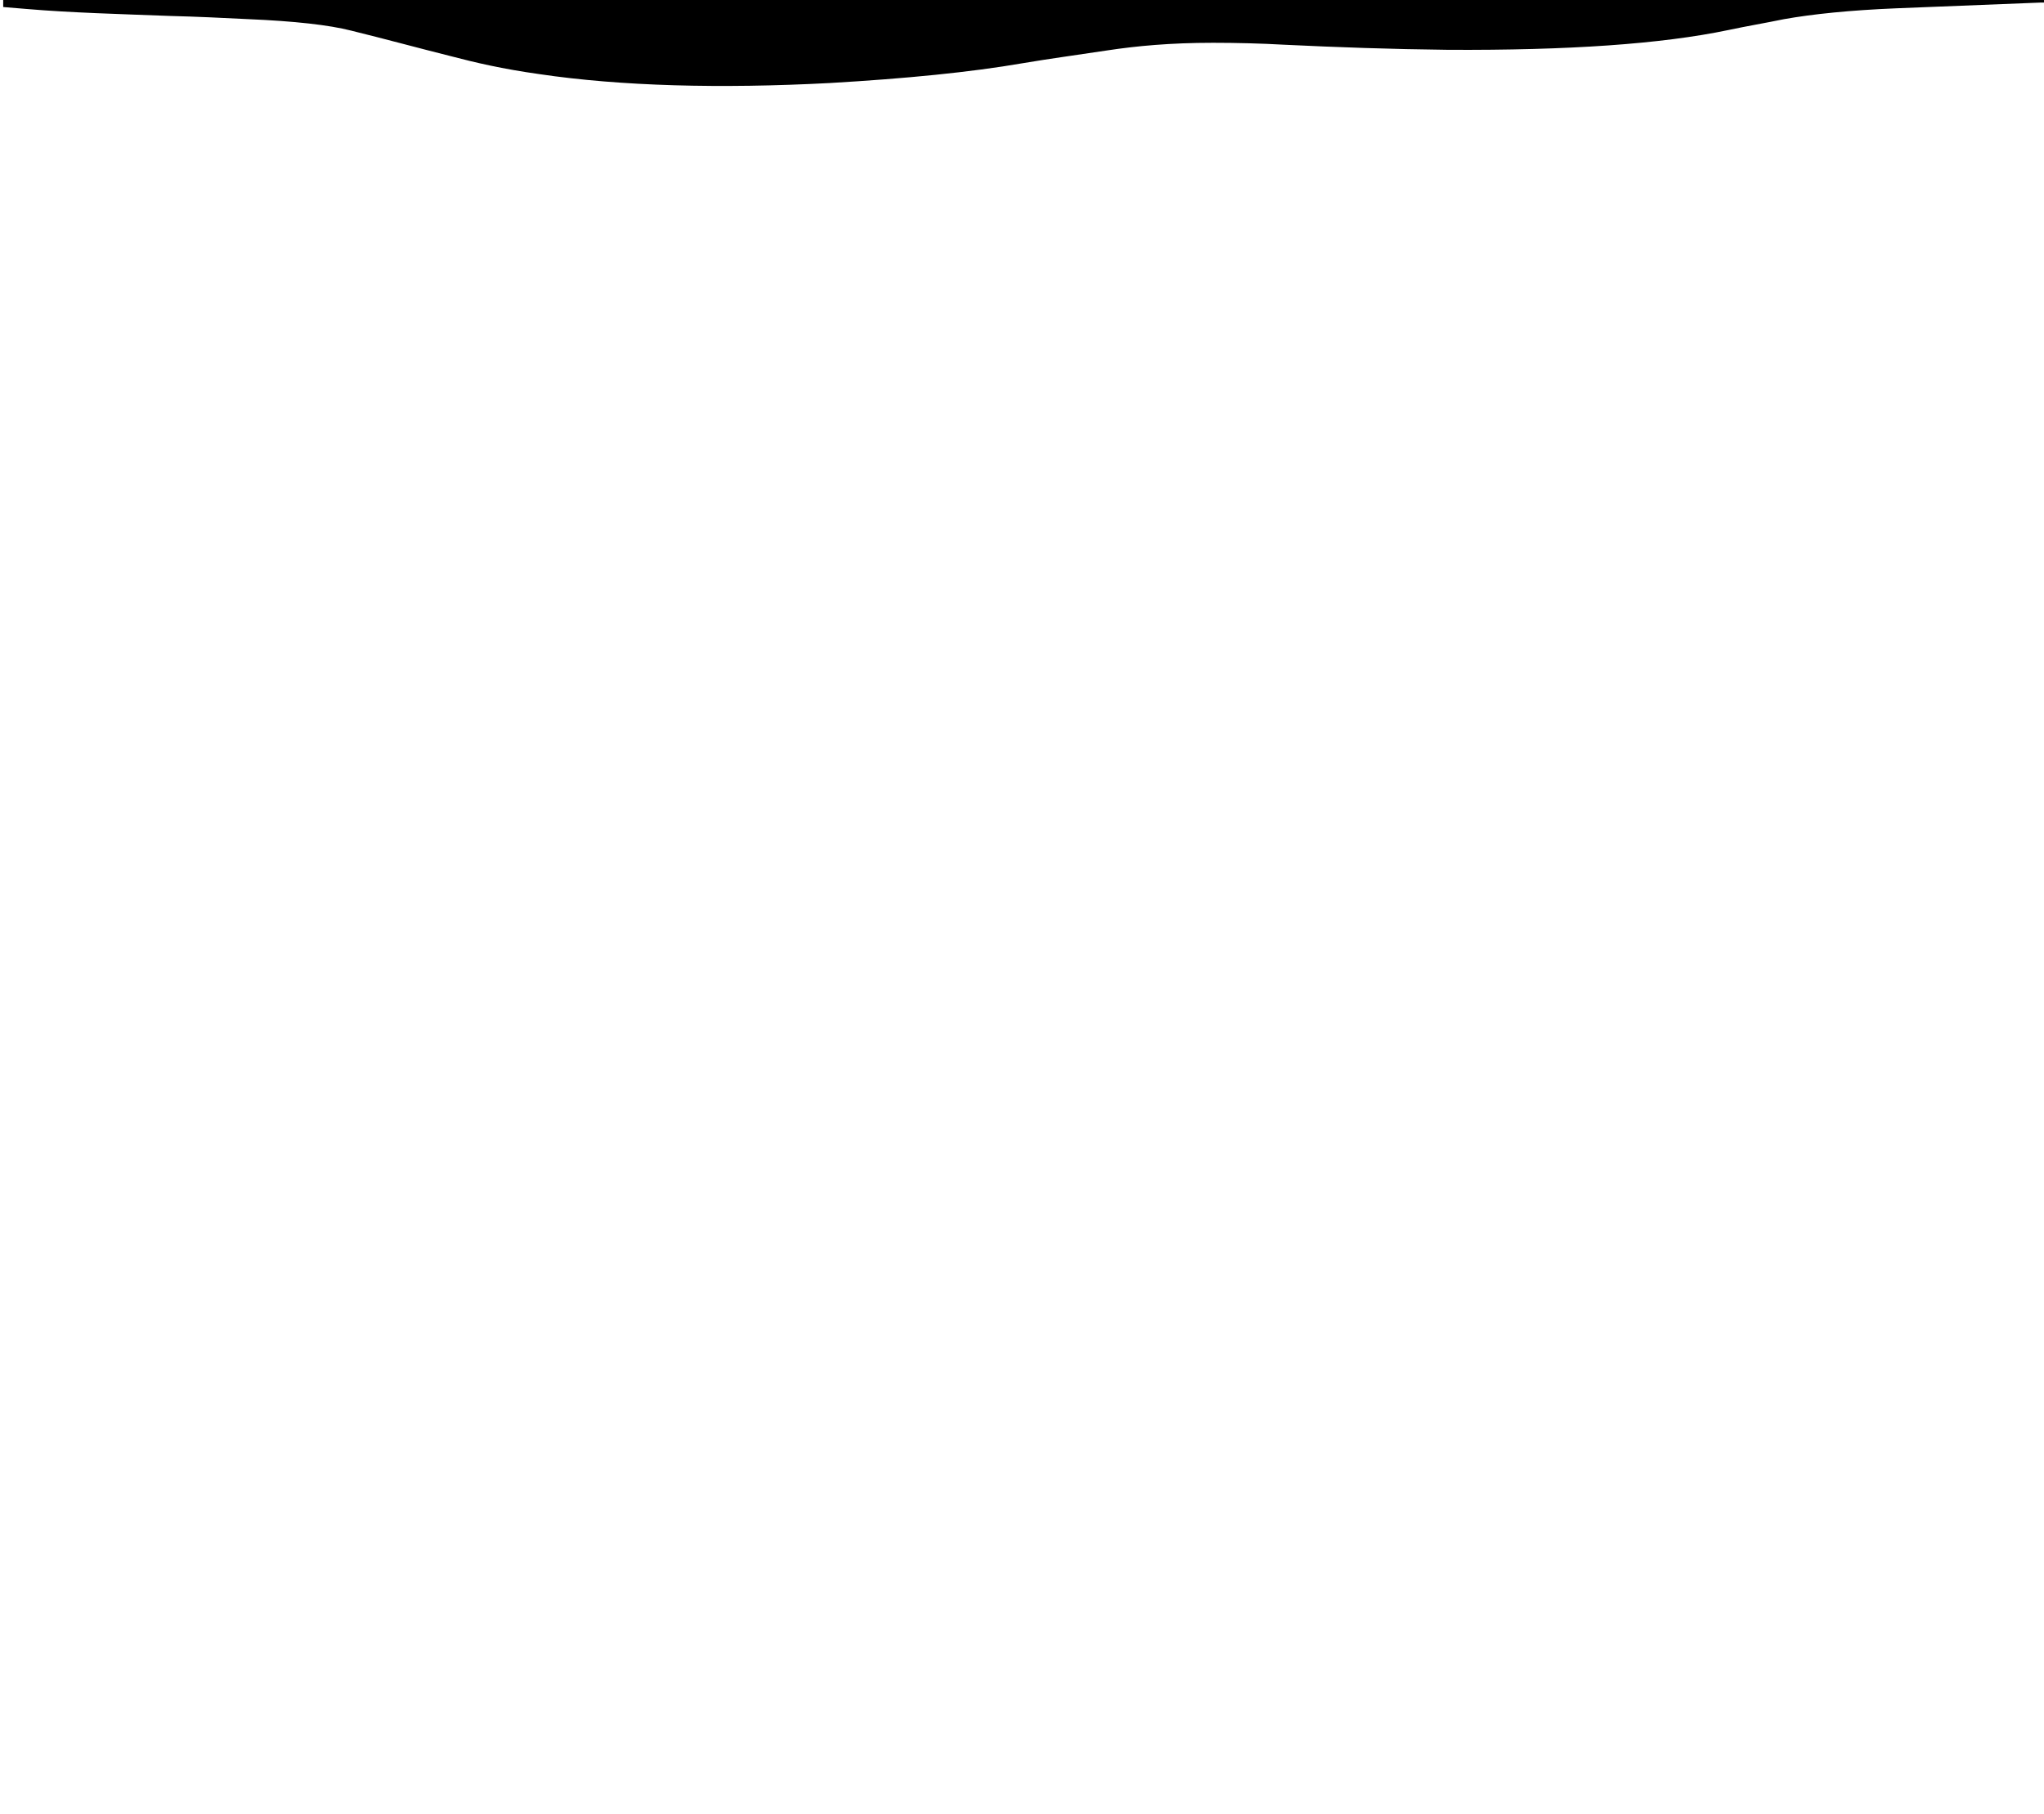
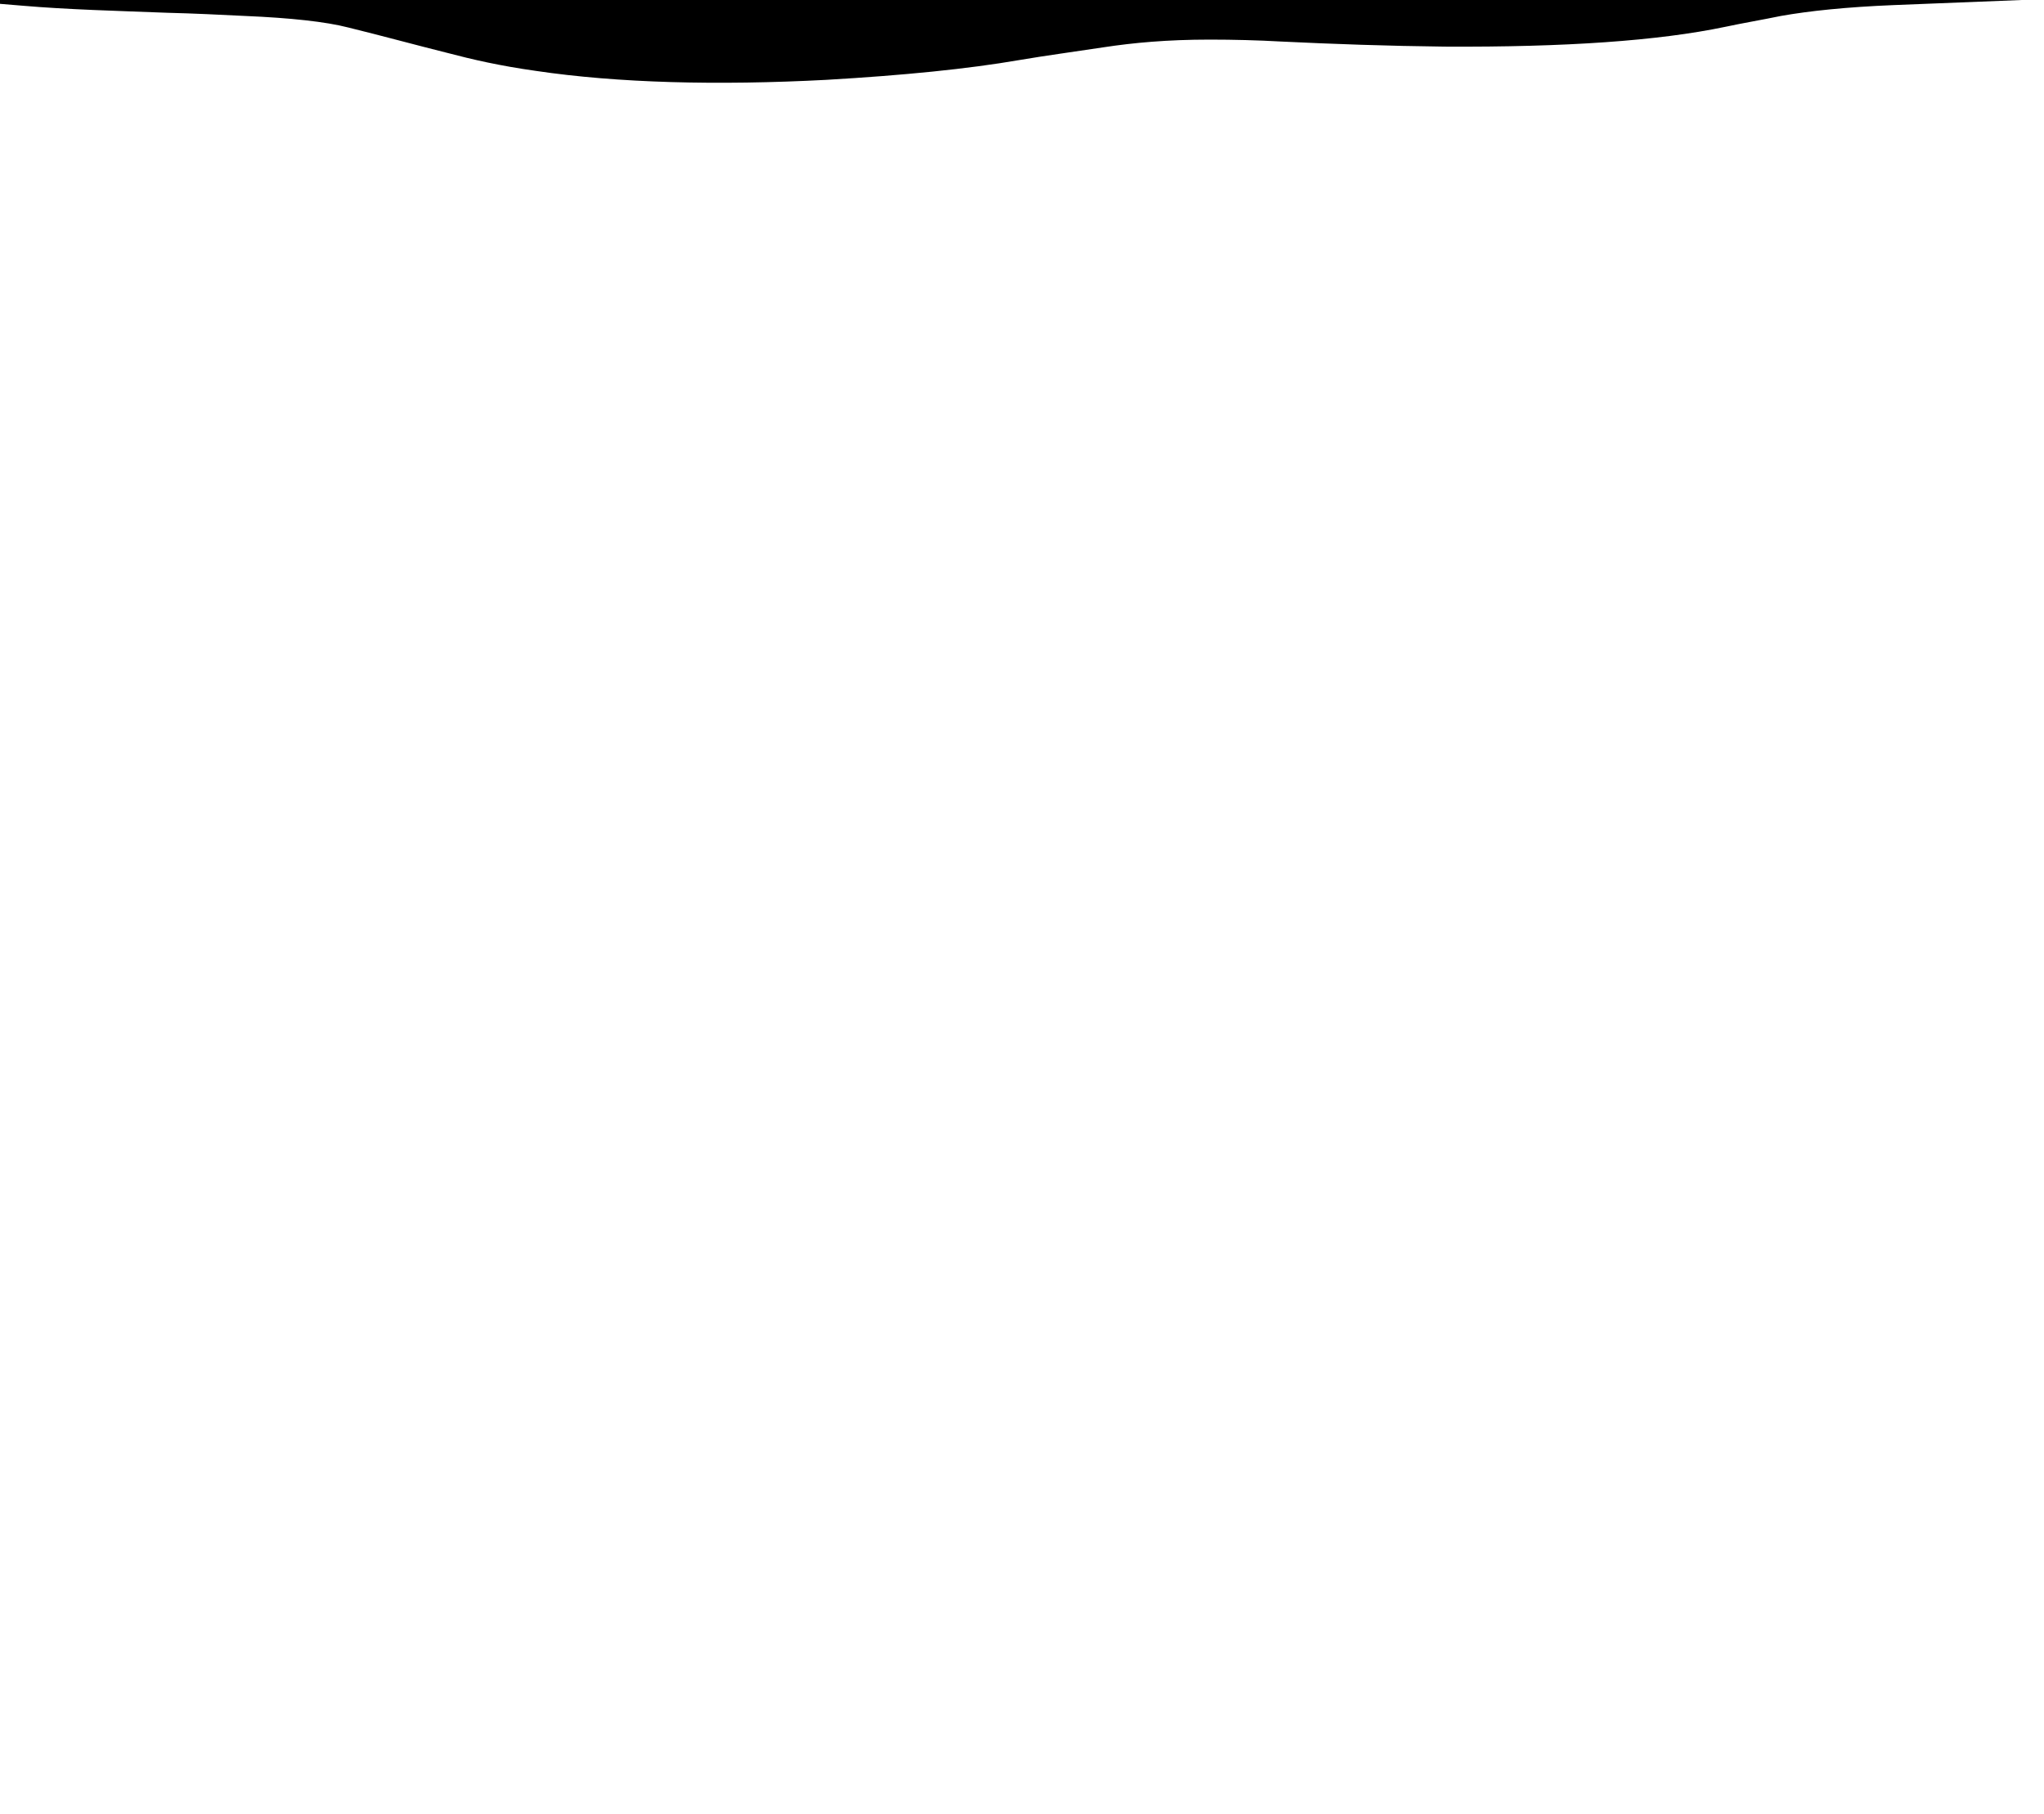
- <svg xmlns="http://www.w3.org/2000/svg" version="1.1" id="Calque_1" x="0px" y="0px" width="320px" height="284px" viewBox="0 0 320 284" enable-background="new 0 0 320 284" xml:space="preserve">
+ <svg xmlns="http://www.w3.org/2000/svg" version="1.1" id="Calque_1" x="0px" y="0px" viewBox="0 0 320 284" enable-background="new 0 0 320 284" xml:space="preserve">
  <g>
-     <path d="M0.5,1.1c0-0.5,0-1.1,0-1.6c106.7,0,213.3,0,320,0c0,0.3,0,0.6,0,0.9c-0.3,0-0.7,0-1,0C312,0.7,304.4,1,296.9,1.3   c-7.3,0.3-13.1,0.9-17.6,1.7c-2.9,0.6-5.9,1.1-8.7,1.7c-10.5,2.2-25.1,3.2-43.9,3.1c-8.9-0.1-17.4-0.4-25.7-0.8   c-3.5-0.2-7.4-0.3-11.1-0.3c-6.7,0-12,0.5-16.6,1.2c-4.6,0.7-9.1,1.3-13.2,2c-8.1,1.4-18.2,2.4-30.2,3.1   c-17.1,0.9-32.7,0.5-45.5-1.4c-5.7-0.8-10-1.8-13.8-2.8c-5.2-1.3-10.3-2.7-15.6-4C51.5,3.9,46,3.3,38.9,3c-4-0.2-8.1-0.4-12.2-0.5   C18.9,2.2,11.1,2,4.1,1.4C3,1.3,1.7,1.2,0.5,1.1z" />
+     <path d="M0,0.6C0,0.1,0-0.5,0-1c106.7,0,213.3,0,320,0c0,0.3,0,0.6,0,0.9c-0.3,0-0.7,0-1,0c-7.5,0.3-15.1,0.6-22.6,0.9   c-7.3,0.3-13.1,0.9-17.6,1.7c-2.9,0.6-5.9,1.1-8.7,1.7c-10.5,2.2-25.1,3.2-43.9,3.1c-8.9-0.1-17.4-0.4-25.7-0.8   c-3.5-0.2-7.4-0.3-11.1-0.3c-6.7,0-12,0.5-16.6,1.2s-9.1,1.3-13.2,2c-8.1,1.4-18.2,2.4-30.2,3.1c-17.1,0.9-32.7,0.5-45.5-1.4   c-5.7-0.8-10-1.8-13.8-2.8c-5.2-1.3-10.3-2.7-15.6-4c-3.5-0.9-9-1.5-16.1-1.8c-4-0.2-8.1-0.4-12.2-0.5C18.4,1.7,10.6,1.5,3.6,0.9   C2.5,0.8,1.2,0.7,0,0.6z" />
  </g>
</svg>
